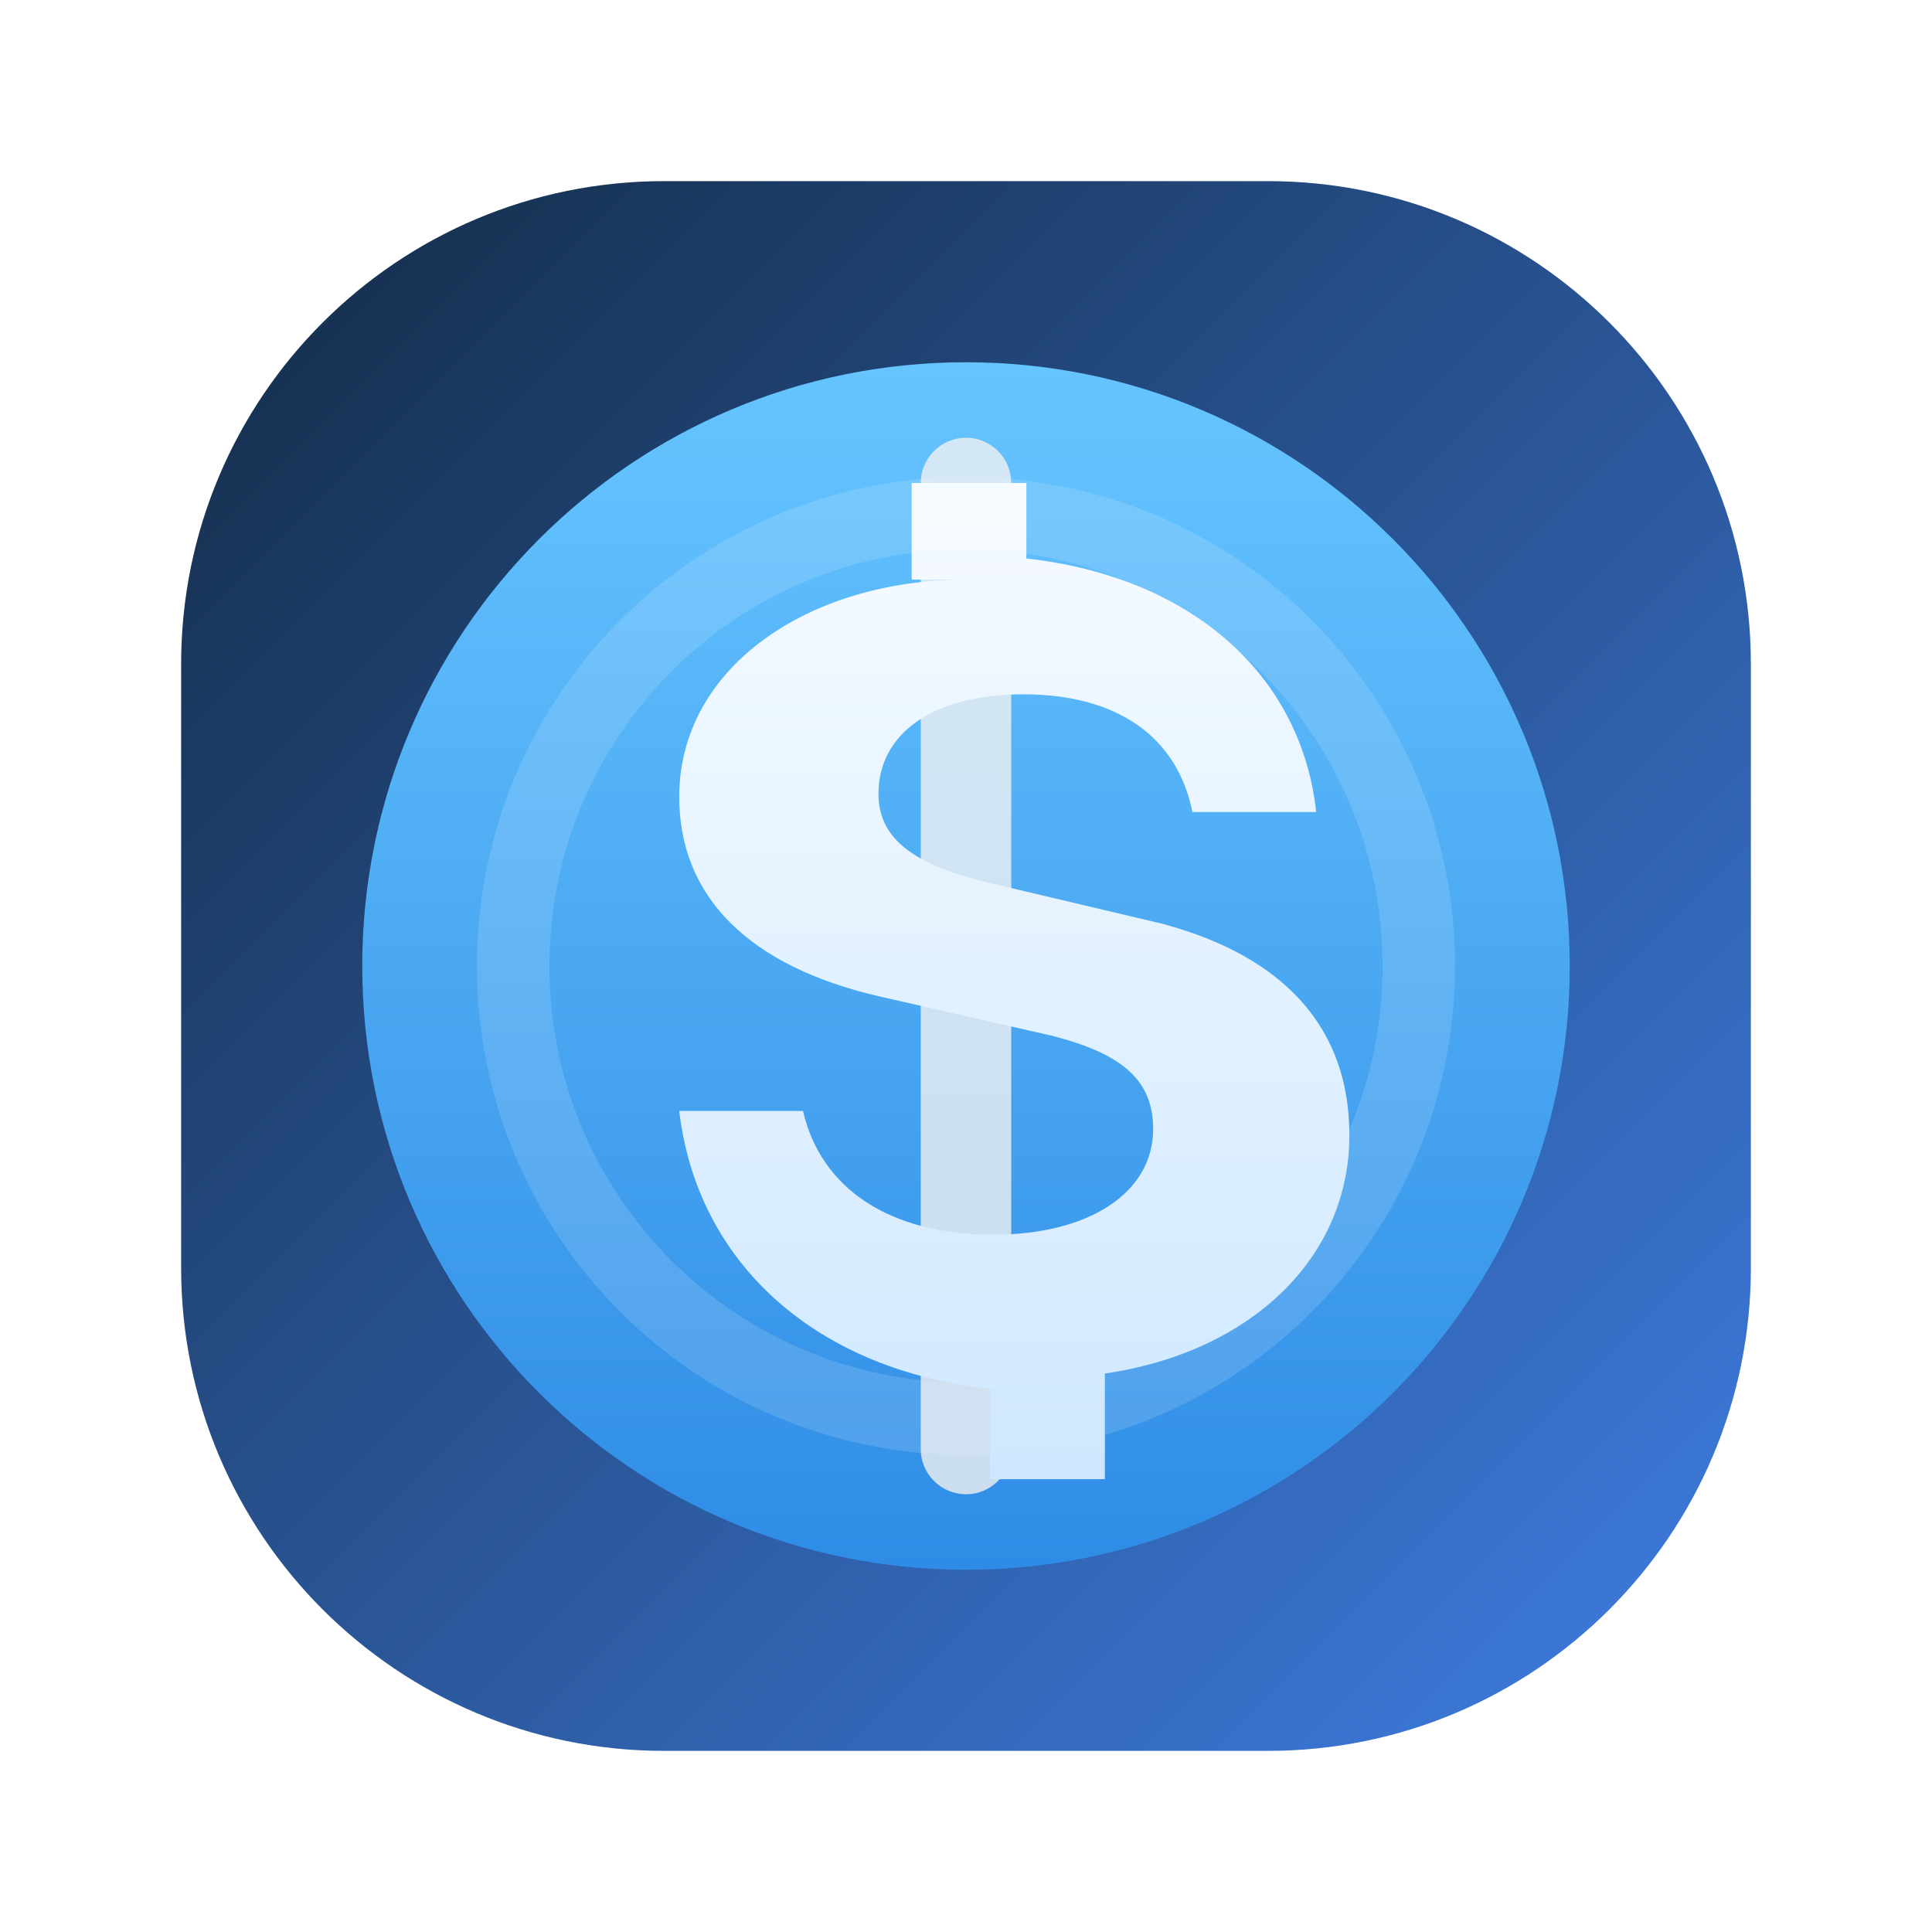
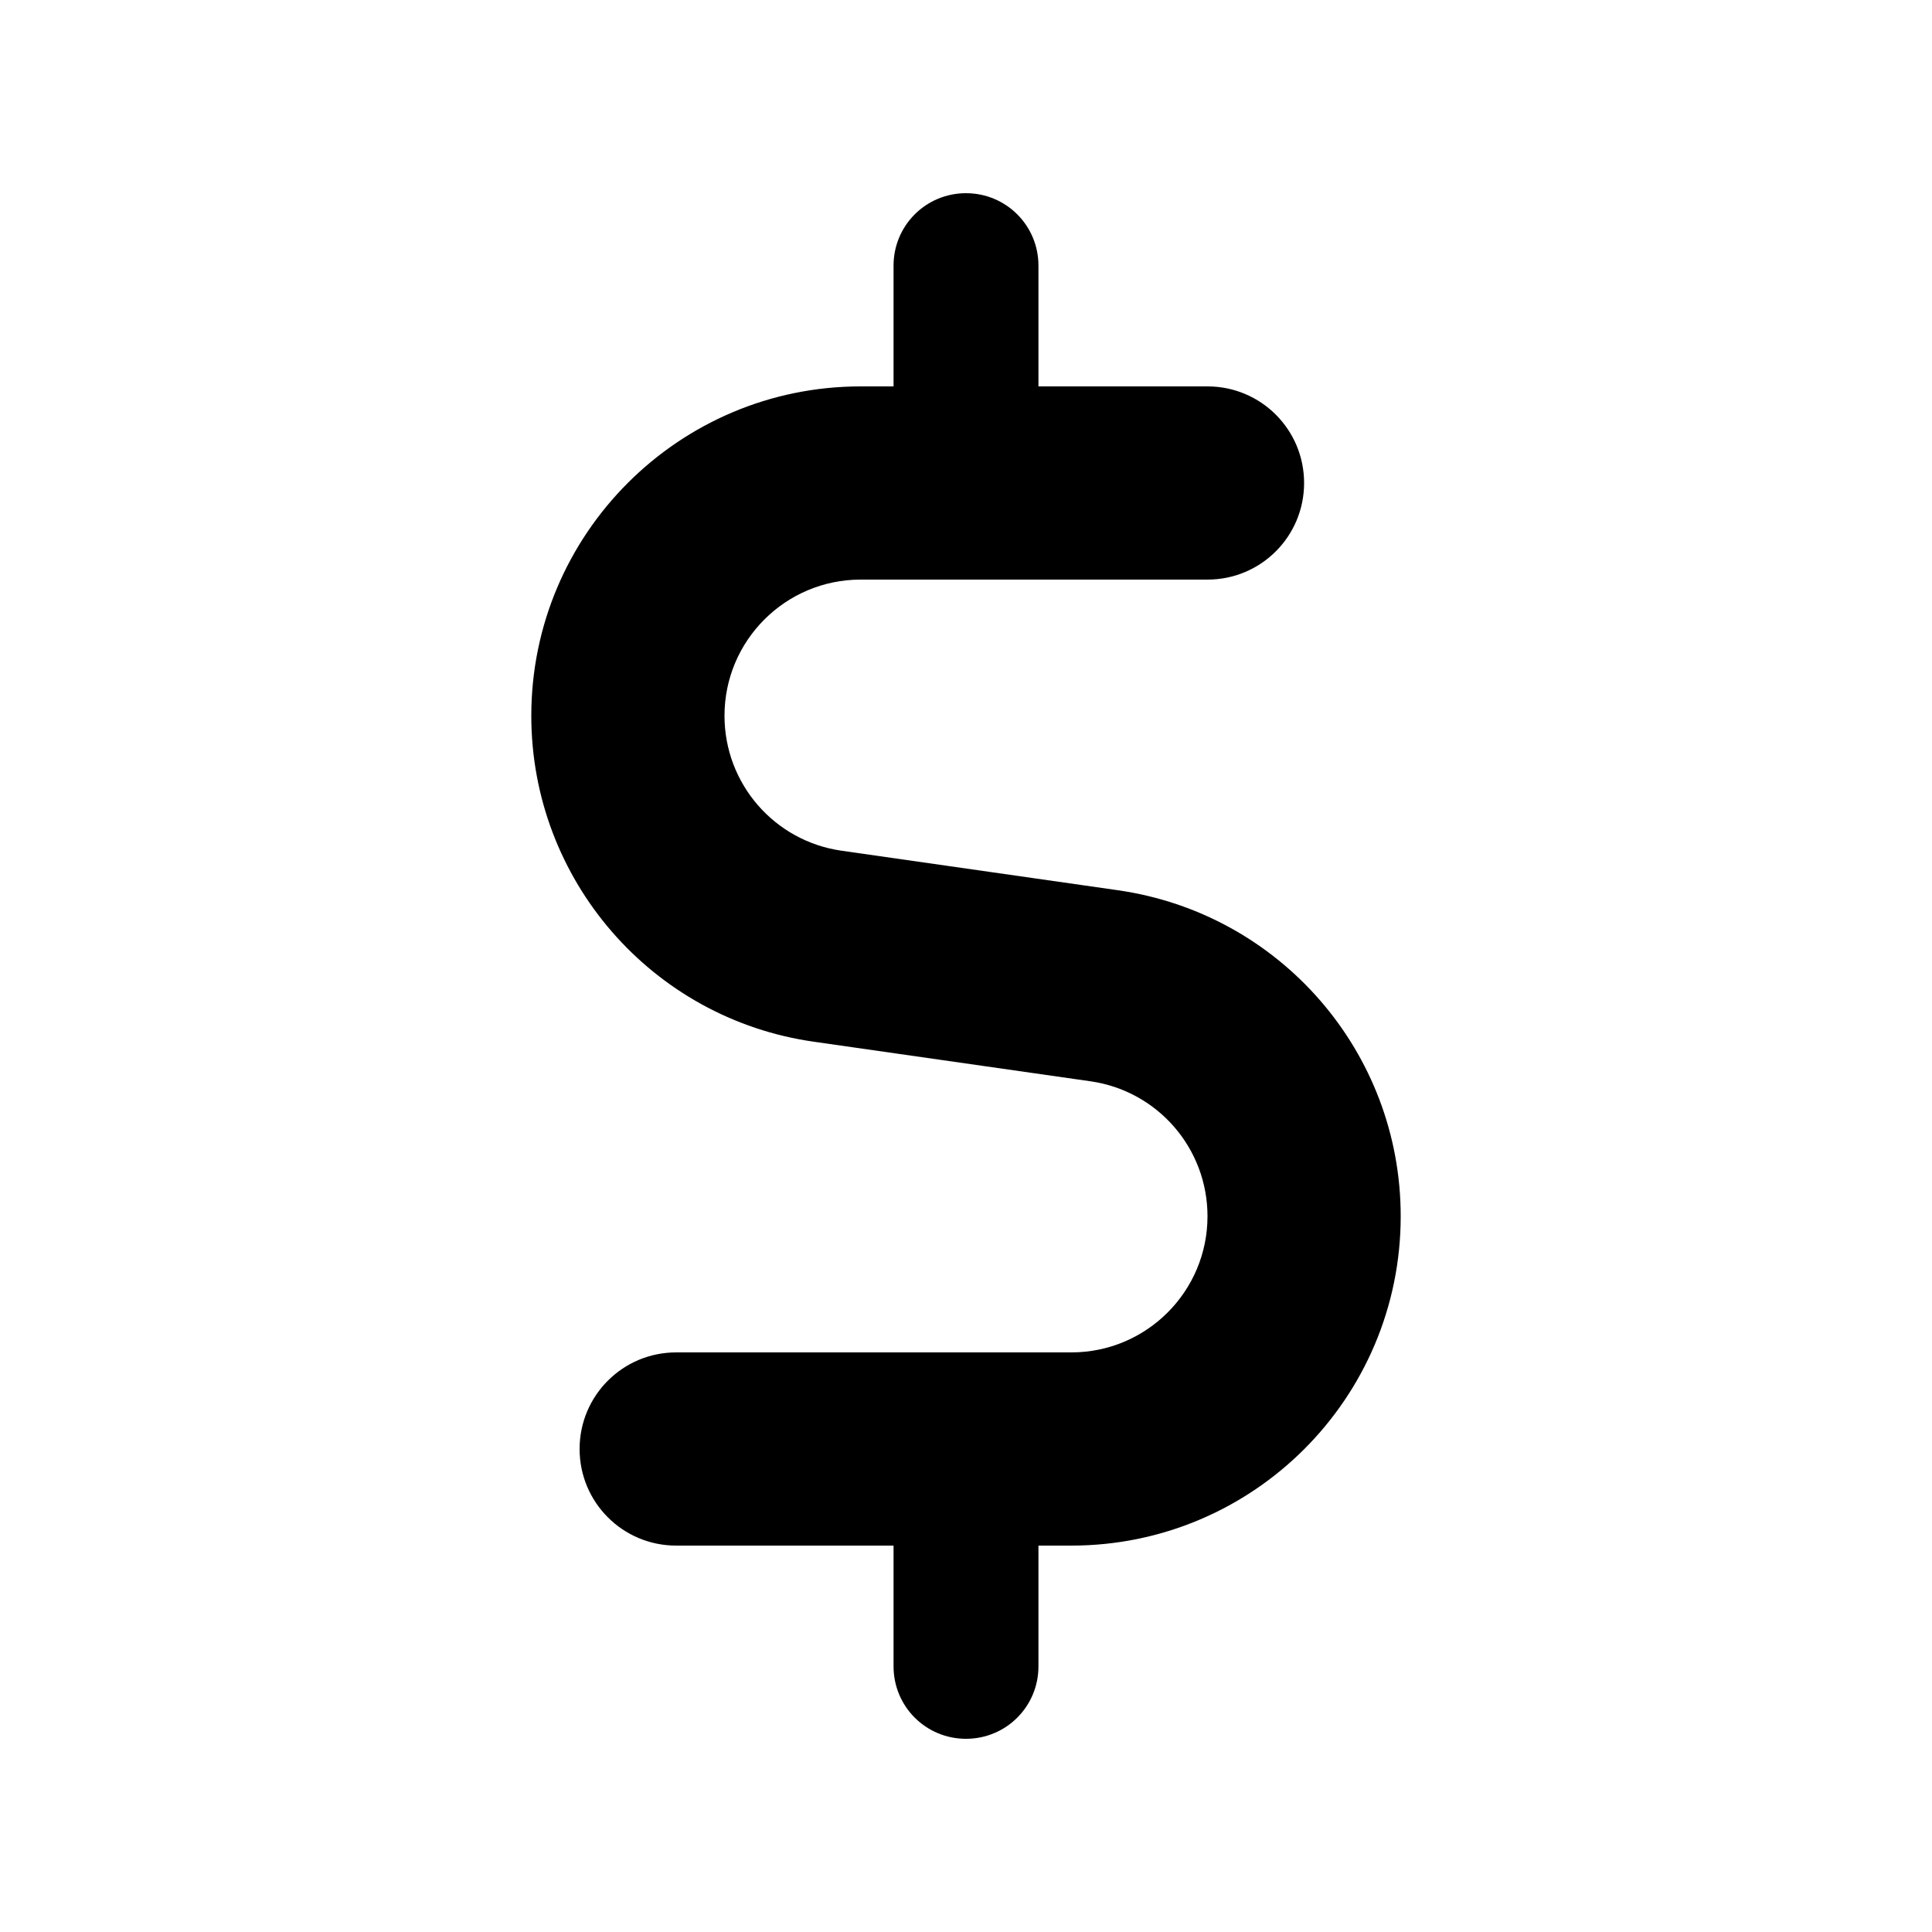
- <svg xmlns="http://www.w3.org/2000/svg" viewBox="0 0 64 64">
-   <defs>
-     <linearGradient id="pricing-surface" x1="0%" y1="0%" x2="100%" y2="100%">
-       <stop offset="0%" stop-color="#132a44" />
-       <stop offset="100%" stop-color="#3f7ee4" />
-     </linearGradient>
-     <linearGradient id="pricing-core" x1="50%" y1="0%" x2="50%" y2="100%">
-       <stop offset="0%" stop-color="#66c5ff" />
-       <stop offset="100%" stop-color="#2f8ce6" />
-     </linearGradient>
-     <linearGradient id="pricing-glow" x1="50%" y1="0%" x2="50%" y2="100%">
-       <stop offset="0%" stop-color="#f6fbff" />
-       <stop offset="100%" stop-color="#cfe8ff" />
-     </linearGradient>
-   </defs>
-   <rect x="6" y="6" width="52" height="52" rx="16" fill="url(#pricing-surface)" />
-   <circle cx="32" cy="32" r="20" fill="url(#pricing-core)" />
-   <circle cx="32" cy="32" r="15" fill="none" stroke="rgba(255,255,255,0.14)" stroke-width="2.4" />
-   <rect x="30.5" y="14.5" width="3" height="35" rx="1.5" fill="rgba(11,26,37,0.18)" />
-   <rect x="30.5" y="14.5" width="3" height="35" rx="1.5" fill="rgba(255,255,255,0.75)" />
-   <path d="M32 19.2c-5.2 0-9.5 2.9-9.5 7.2 0 3.3 2.3 5.6 6.6 6.6l5.7 1.3c2.4.6 3.4 1.5 3.4 3.1 0 2.1-2.1 3.5-5.3 3.5-3.4 0-5.7-1.5-6.3-4.1h-4.1c.6 5.1 4.6 8.6 10.3 9.2V49h3.8v-3.5c4.8-.7 8.1-3.8 8.1-7.9 0-3.5-2.1-5.9-6.2-7l-5.5-1.3c-2.7-.6-3.9-1.5-3.9-3 0-2 1.8-3.3 4.8-3.3 3.1 0 5.1 1.4 5.6 3.9h4.1c-.5-4.6-4.2-7.8-9.6-8.4V16h-3.8v3.2z" fill="url(#pricing-glow)" />
+ <svg xmlns="http://www.w3.org/2000/svg" viewBox="0 0 640 640">
+   <path d="M296 88C296 74.7 306.7 64 320 64C333.3 64 344 74.7 344 88L344 128L400 128C417.7 128 432 142.3 432 160C432 177.7 417.7 192 400 192L285.1 192C260.2 192 240 212.2 240 237.1C240 259.6 256.5 278.6 278.7 281.8L370.3 294.9C424.1 302.6 464 348.6 464 402.9C464 463.2 415.1 512 354.9 512L344 512L344 552C344 565.3 333.3 576 320 576C306.7 576 296 565.3 296 552L296 512L224 512C206.3 512 192 497.7 192 480C192 462.3 206.3 448 224 448L354.9 448C379.8 448 400 427.8 400 402.9C400 380.4 383.5 361.4 361.3 358.2L269.7 345.1C215.9 337.5 176 291.4 176 237.1C176 176.9 224.9 128 285.1 128L296 128L296 88z" />
</svg>
